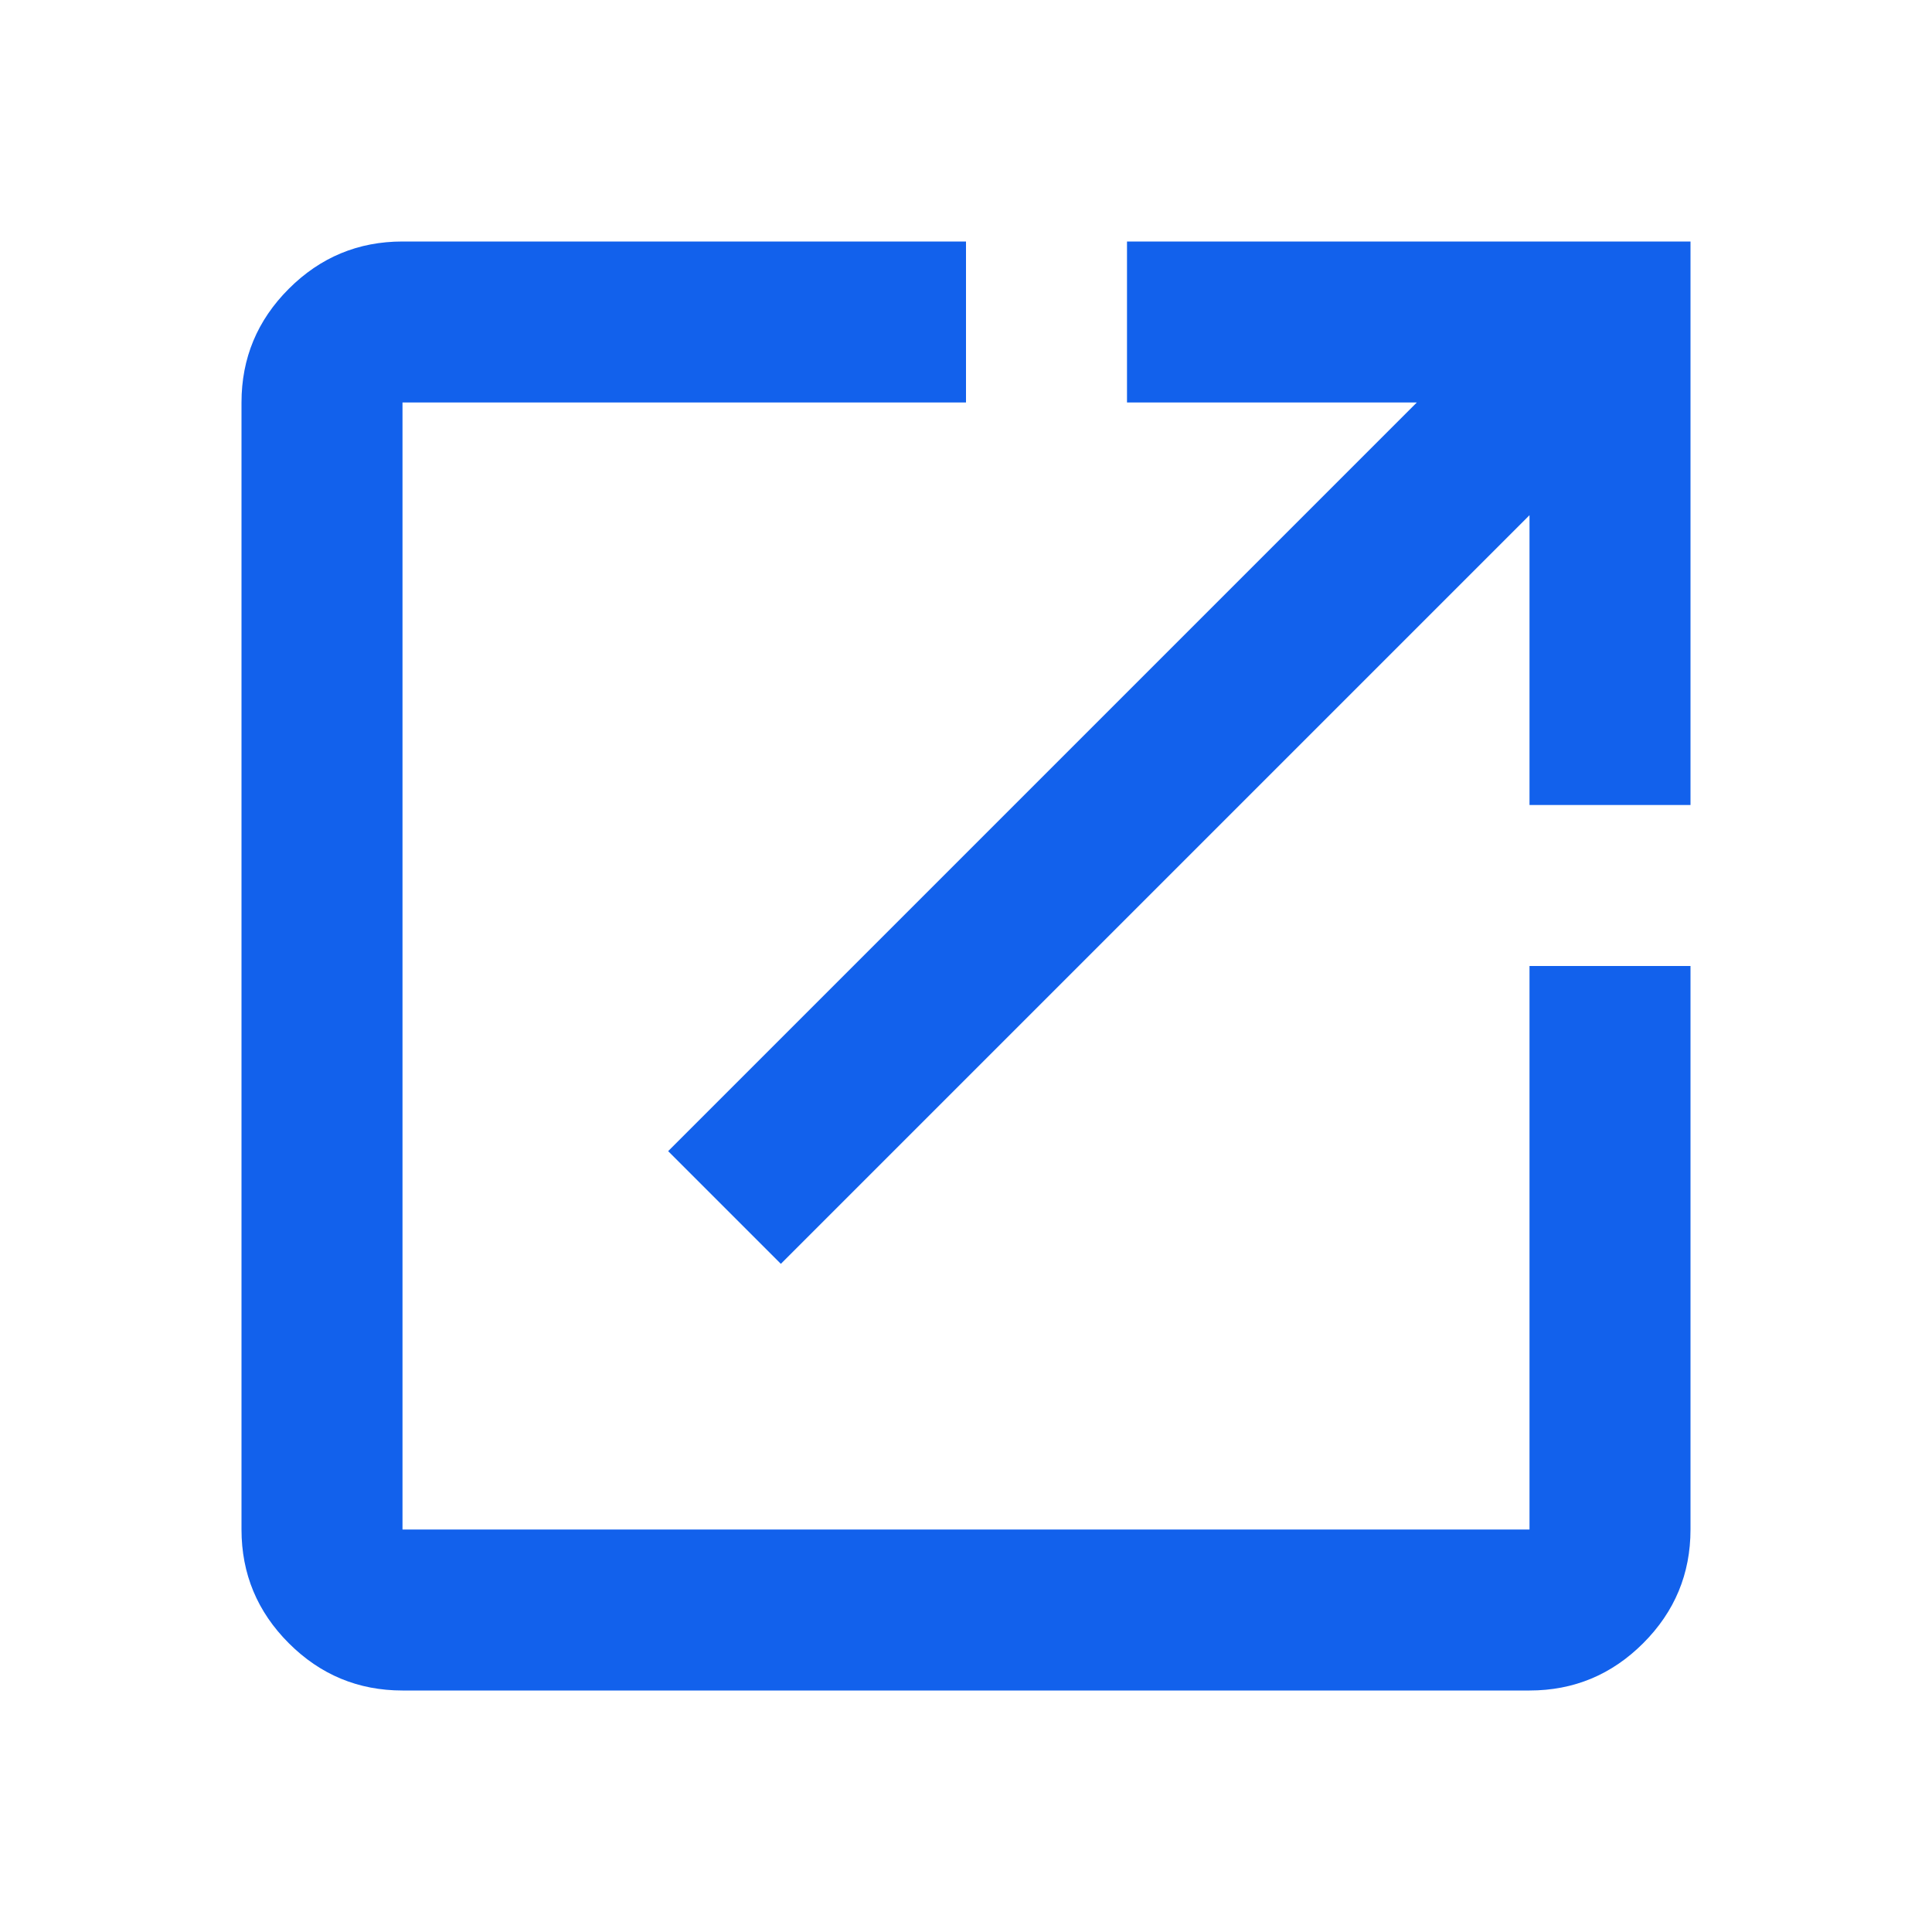
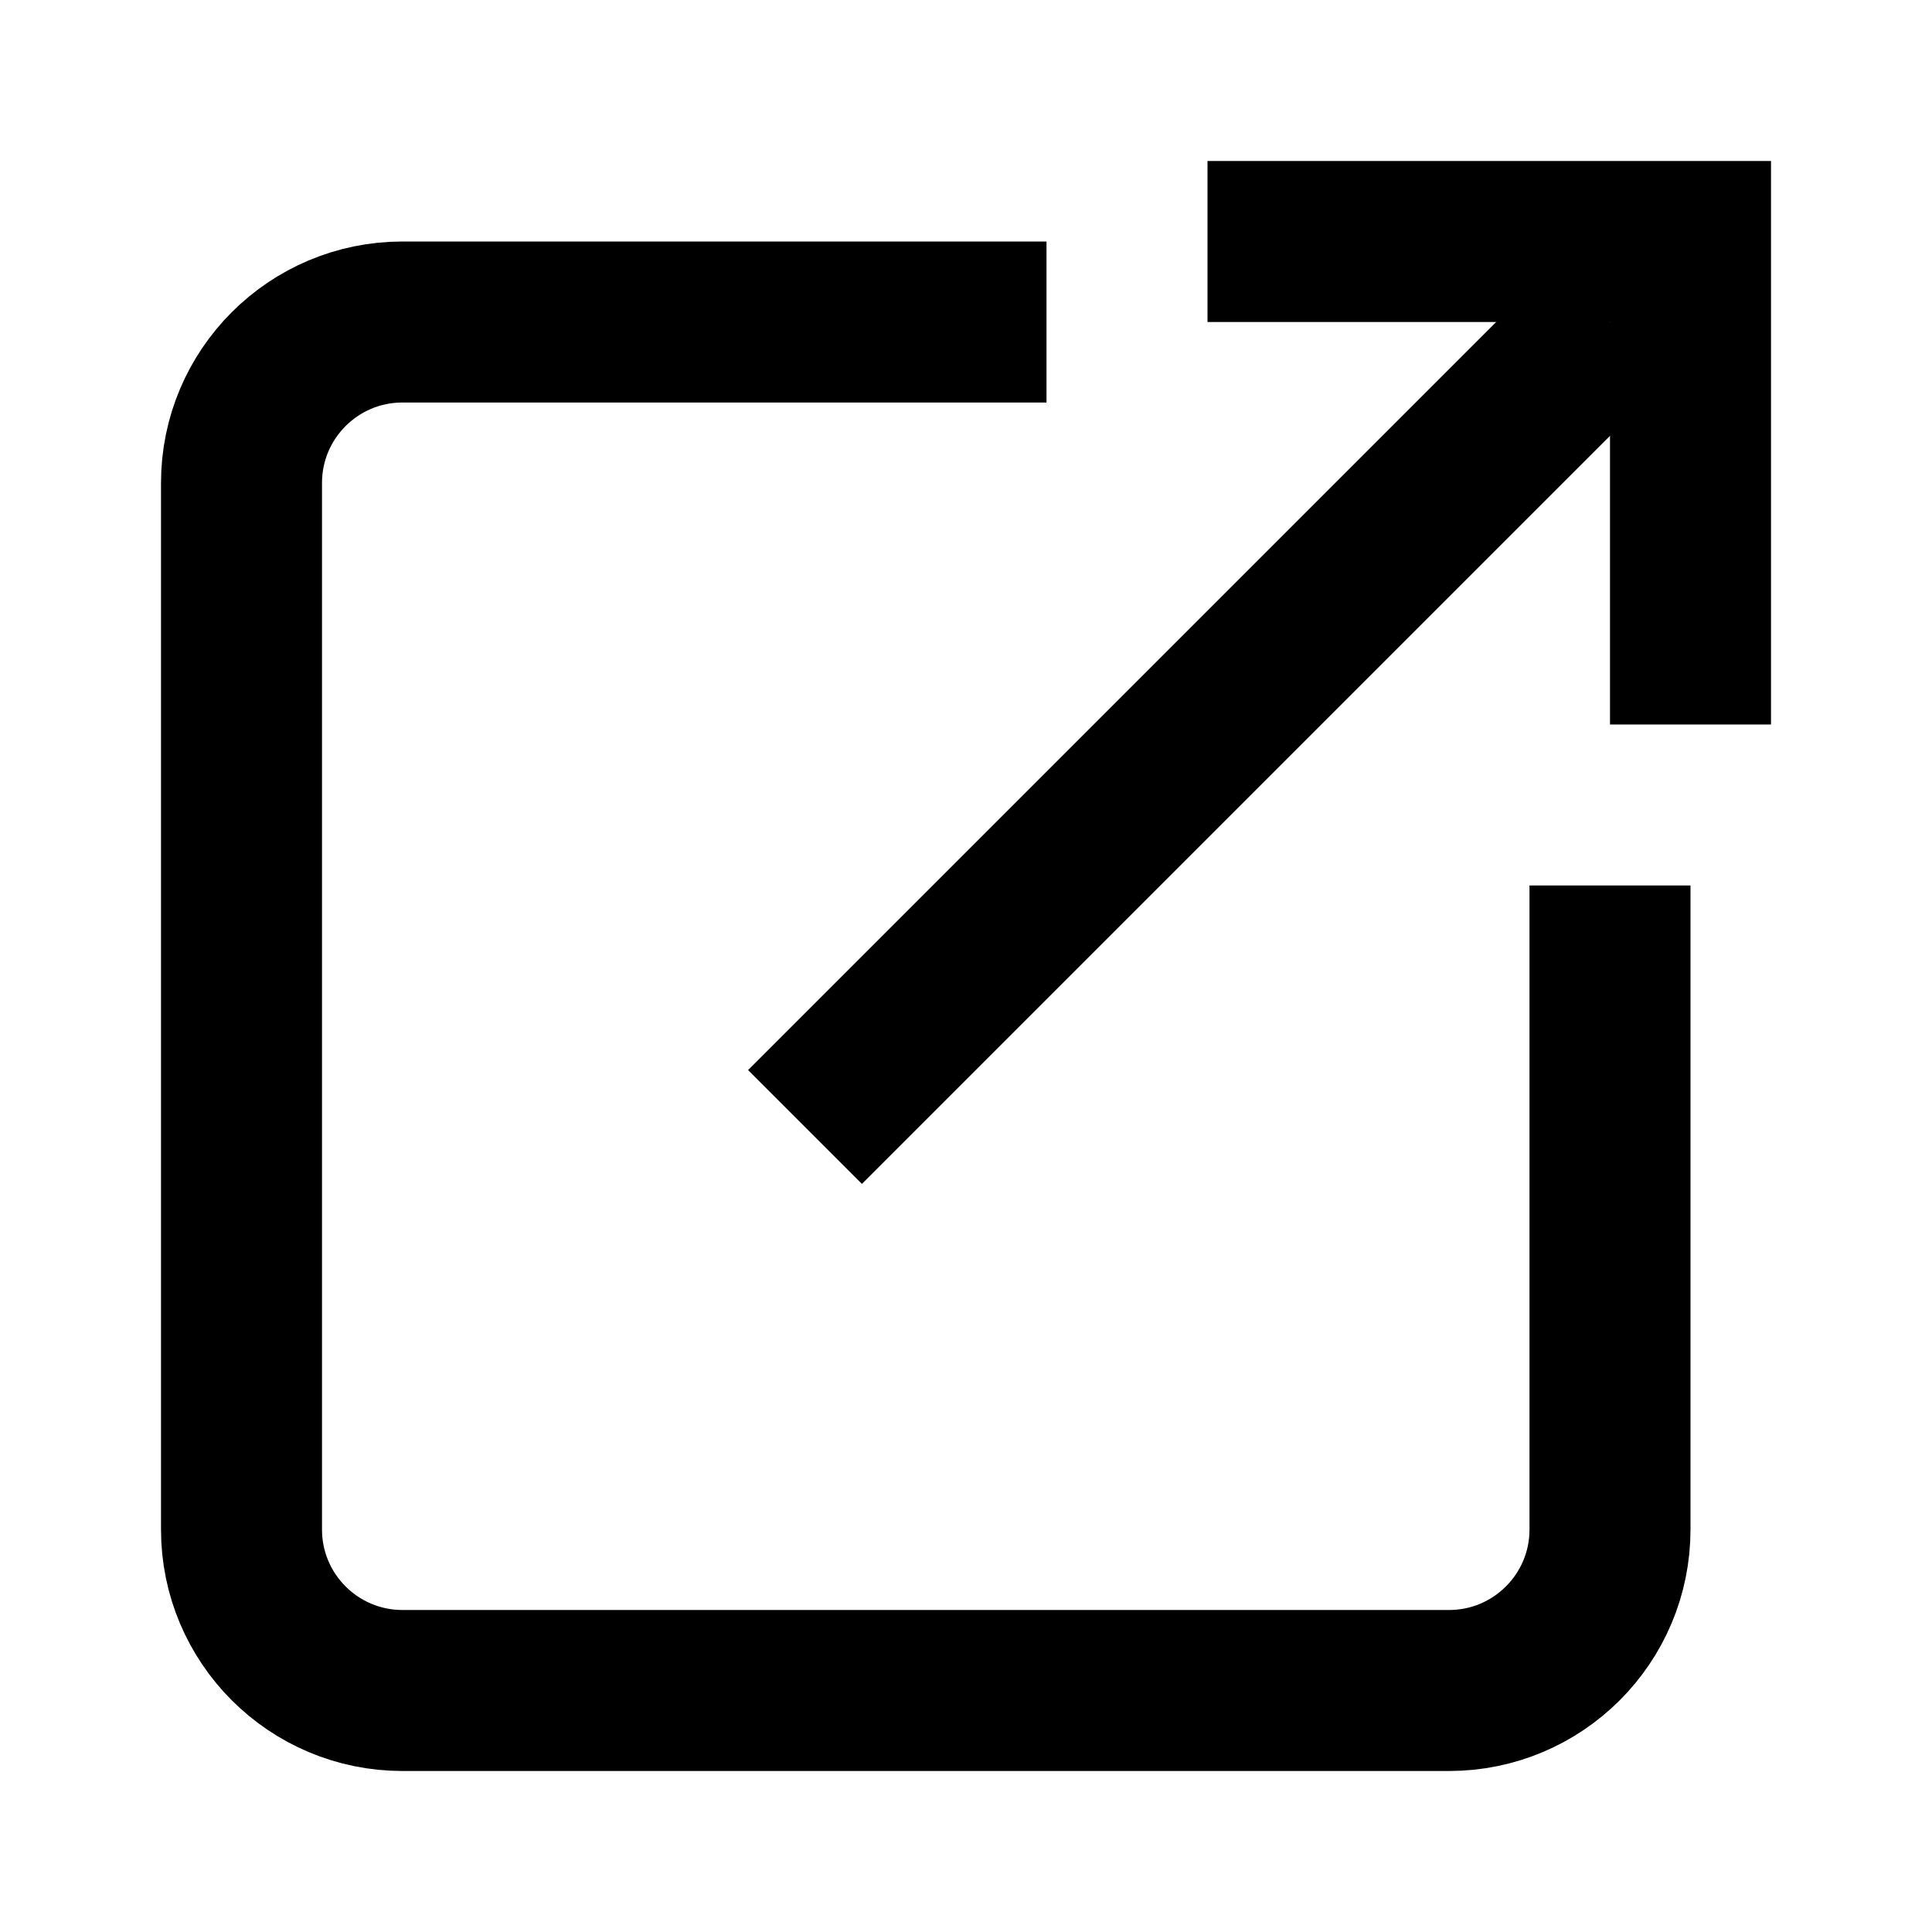
- <svg xmlns="http://www.w3.org/2000/svg" height="24px" viewBox="0 -960 960 960" width="24px" fill="#1261ec">
-   <path d="M200-120q-33 0-56.5-23.5T120-200v-560q0-33 23.5-56.5T200-840h280v80H200v560h560v-280h80v280q0 33-23.5 56.5T760-120H200Zm188-212-56-56 372-372H560v-80h280v280h-80v-144L388-332Z" />
+ <svg xmlns="http://www.w3.org/2000/svg" viewBox="0 0 24 24" fill="none" stroke="currentColor" stroke-width="2">
+   <path d="M 13 4 h -8 a -2 2 0 0 0 -2 2 v 13 a 2 2 0 0 0 2 2 h 13 a 2 -2 0 0 0 2 -2 v -8" />
+   <path d="M10 14L20 4" />
+   <path d="M 15 3 h6v6" />
</svg>
